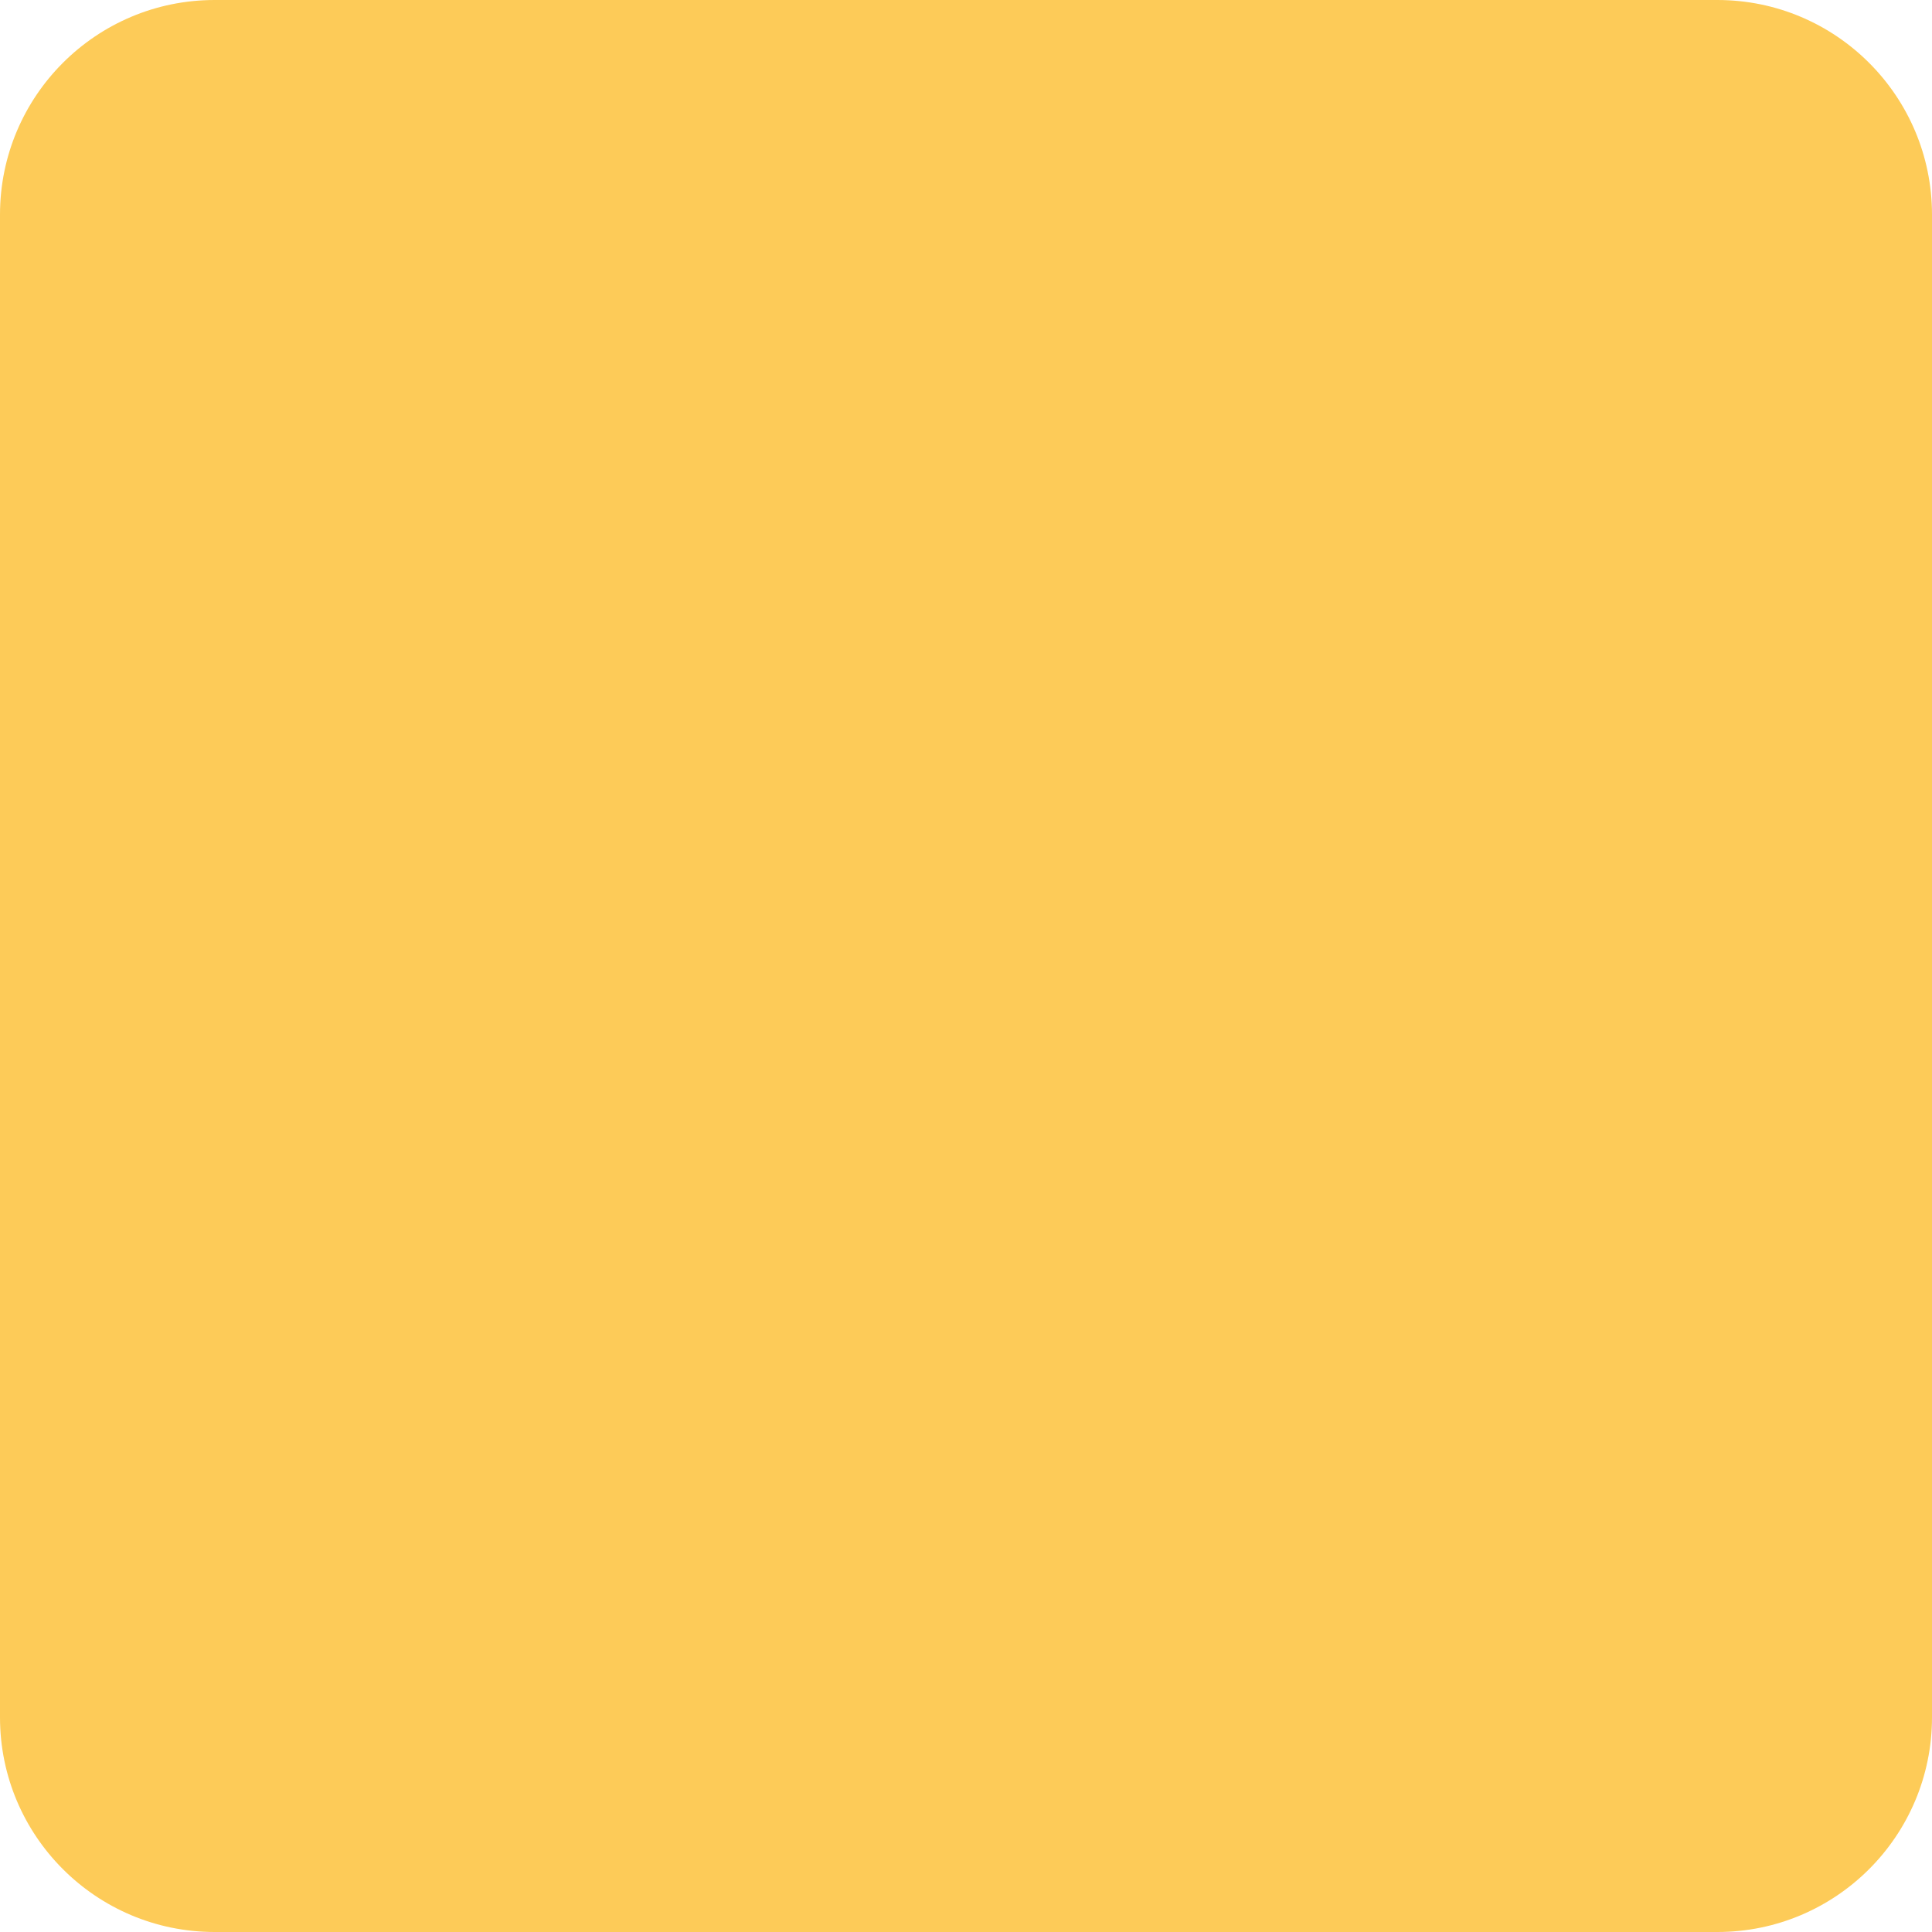
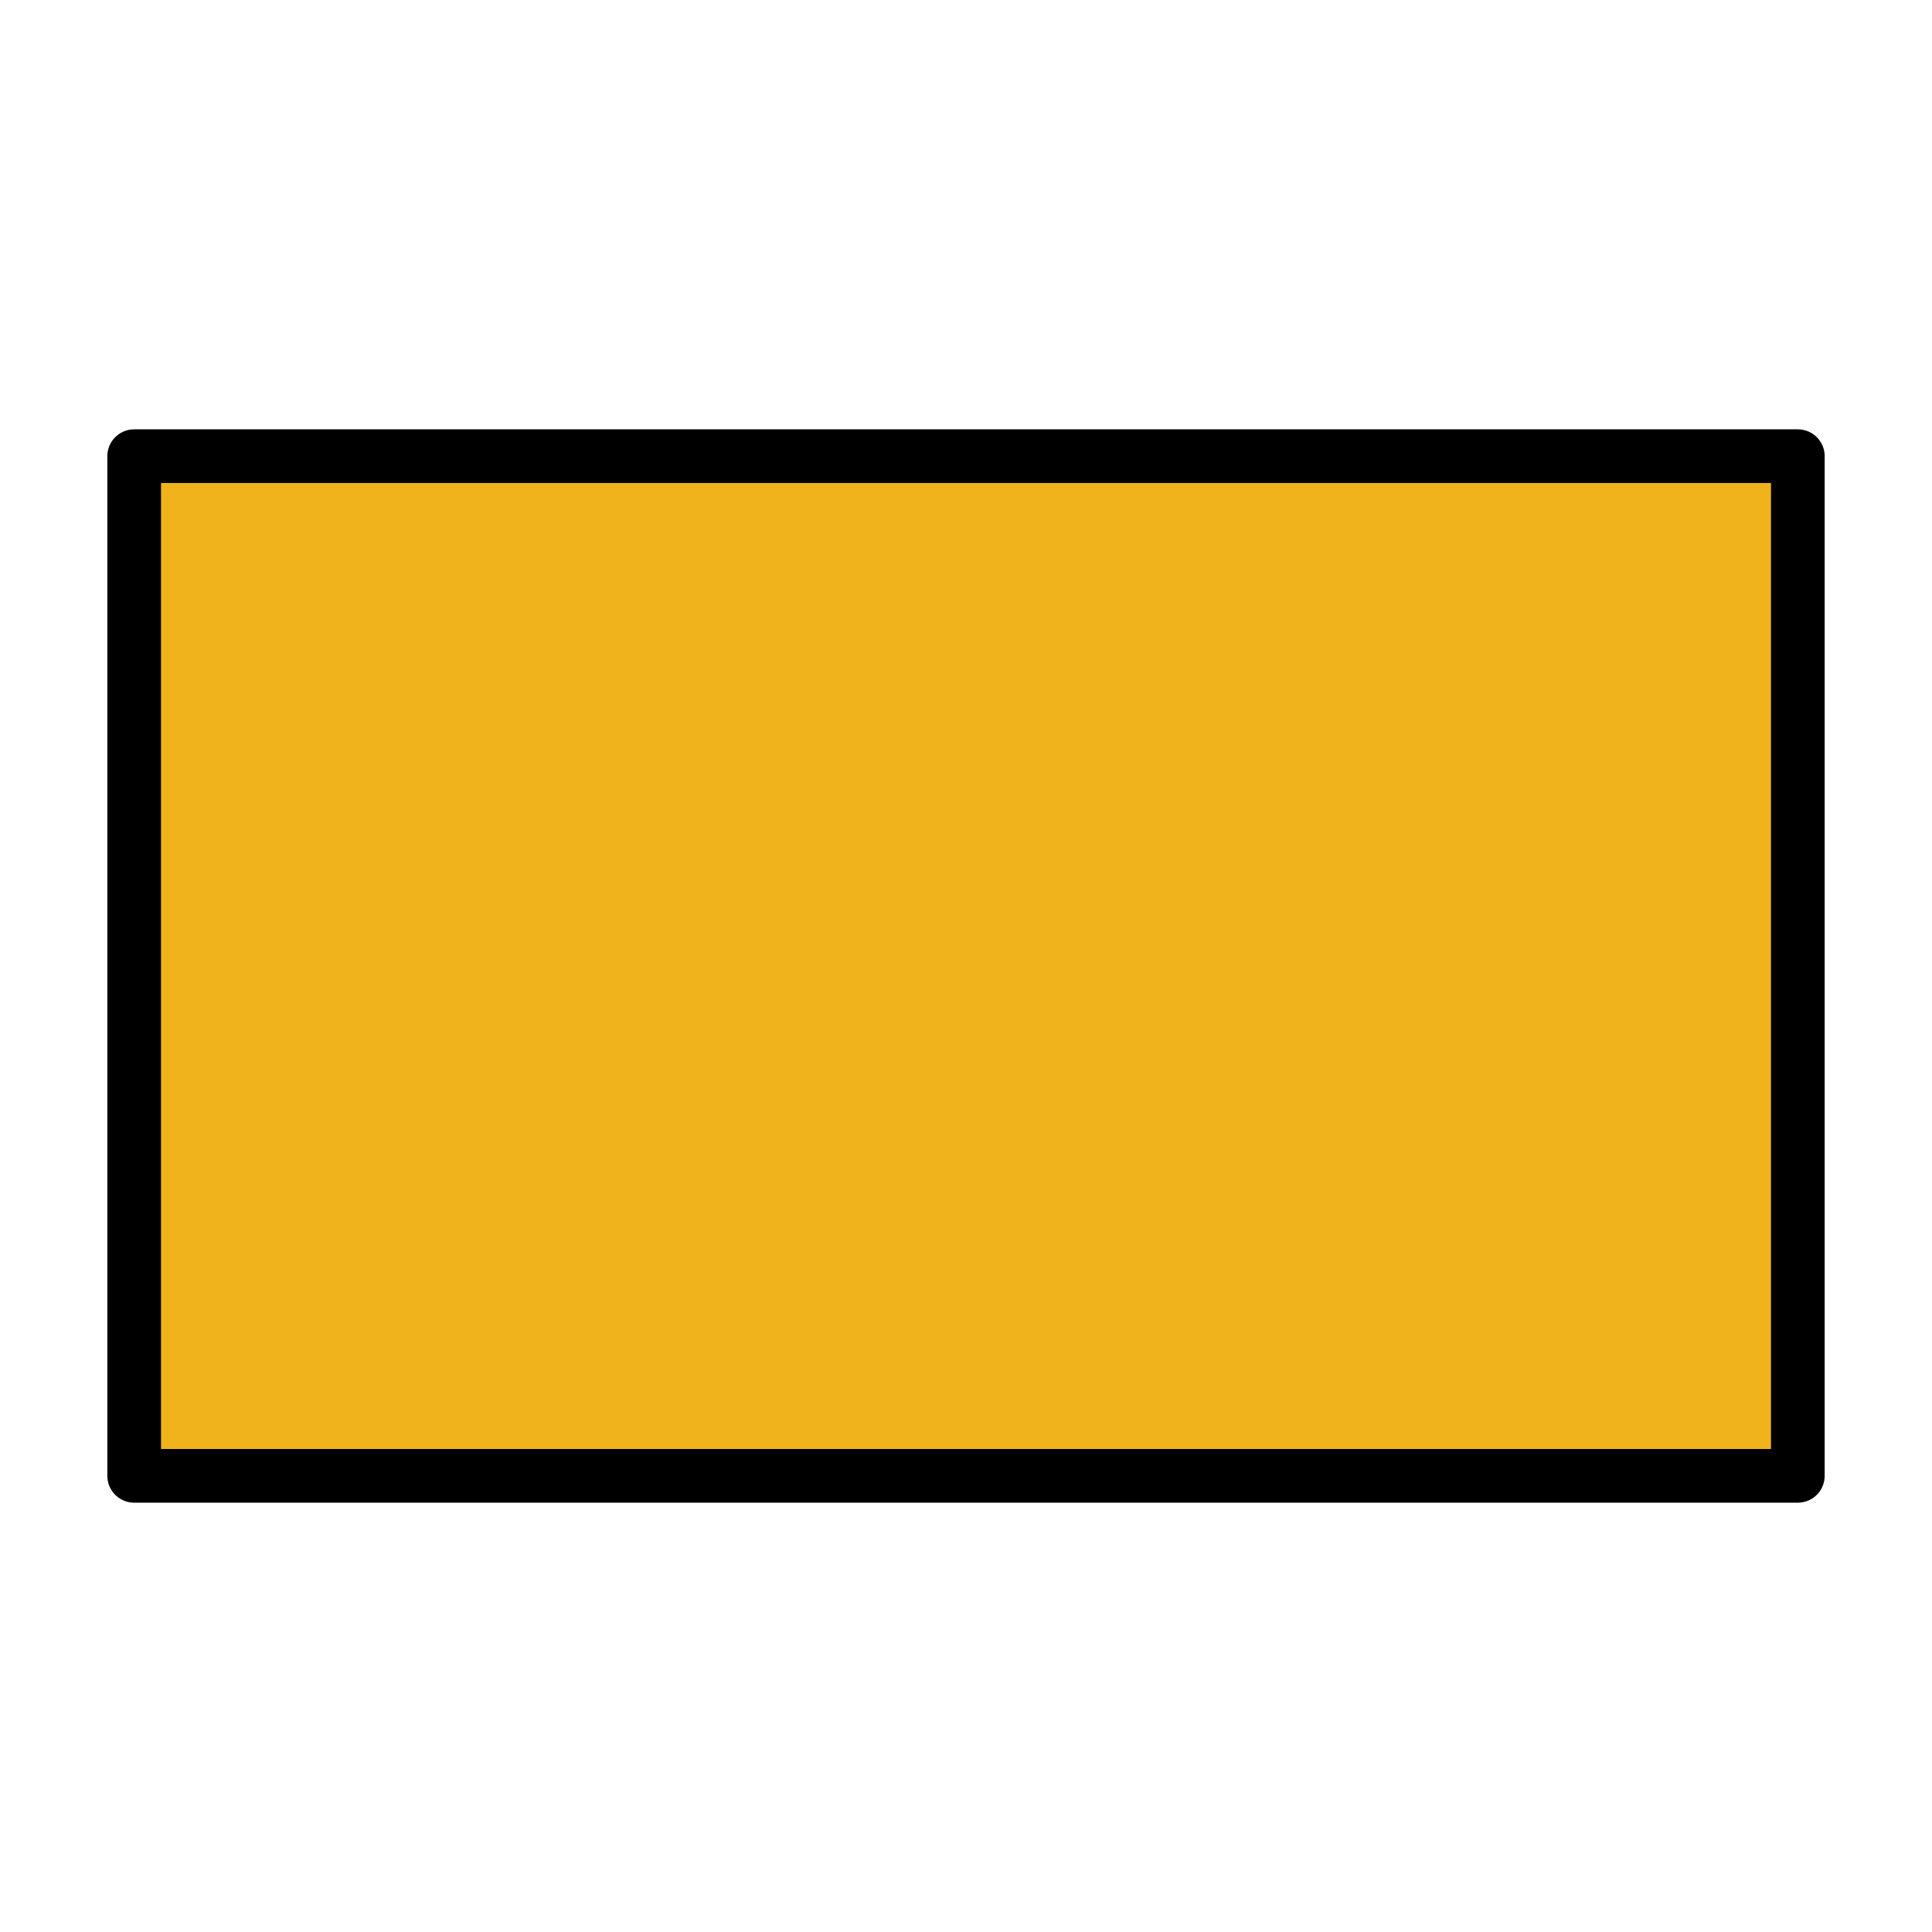
- <svg xmlns="http://www.w3.org/2000/svg" width="800px" height="800px" viewBox="0 0 36 36" aria-hidden="true" role="img" class="iconify iconify--twemoji" preserveAspectRatio="xMidYMid meet" fill="#000000">
-   <g id="SVGRepo_bgCarrier" stroke-width="0" />
-   <g id="SVGRepo_tracerCarrier" stroke-linecap="round" stroke-linejoin="round" />
-   <g id="SVGRepo_iconCarrier">
-     <path fill="#FDCB58" d="M36 32a4 4 0 0 1-4 4H4a4 4 0 0 1-4-4V4a4 4 0 0 1 4-4h28a4 4 0 0 1 4 4v28z" />
+ <svg xmlns="http://www.w3.org/2000/svg" width="800px" height="800px" viewBox="0 0 72 72" id="emoji" version="1.1">
+   <g id="color">
+     <rect x="5" y="17" width="62" height="38" fill="#F1B31C" />
+   </g>
+   <g id="line">
+     <rect x="5" y="17" width="62" height="38" fill="none" stroke="#000000" stroke-linecap="round" stroke-linejoin="round" stroke-width="2" />
  </g>
</svg>
